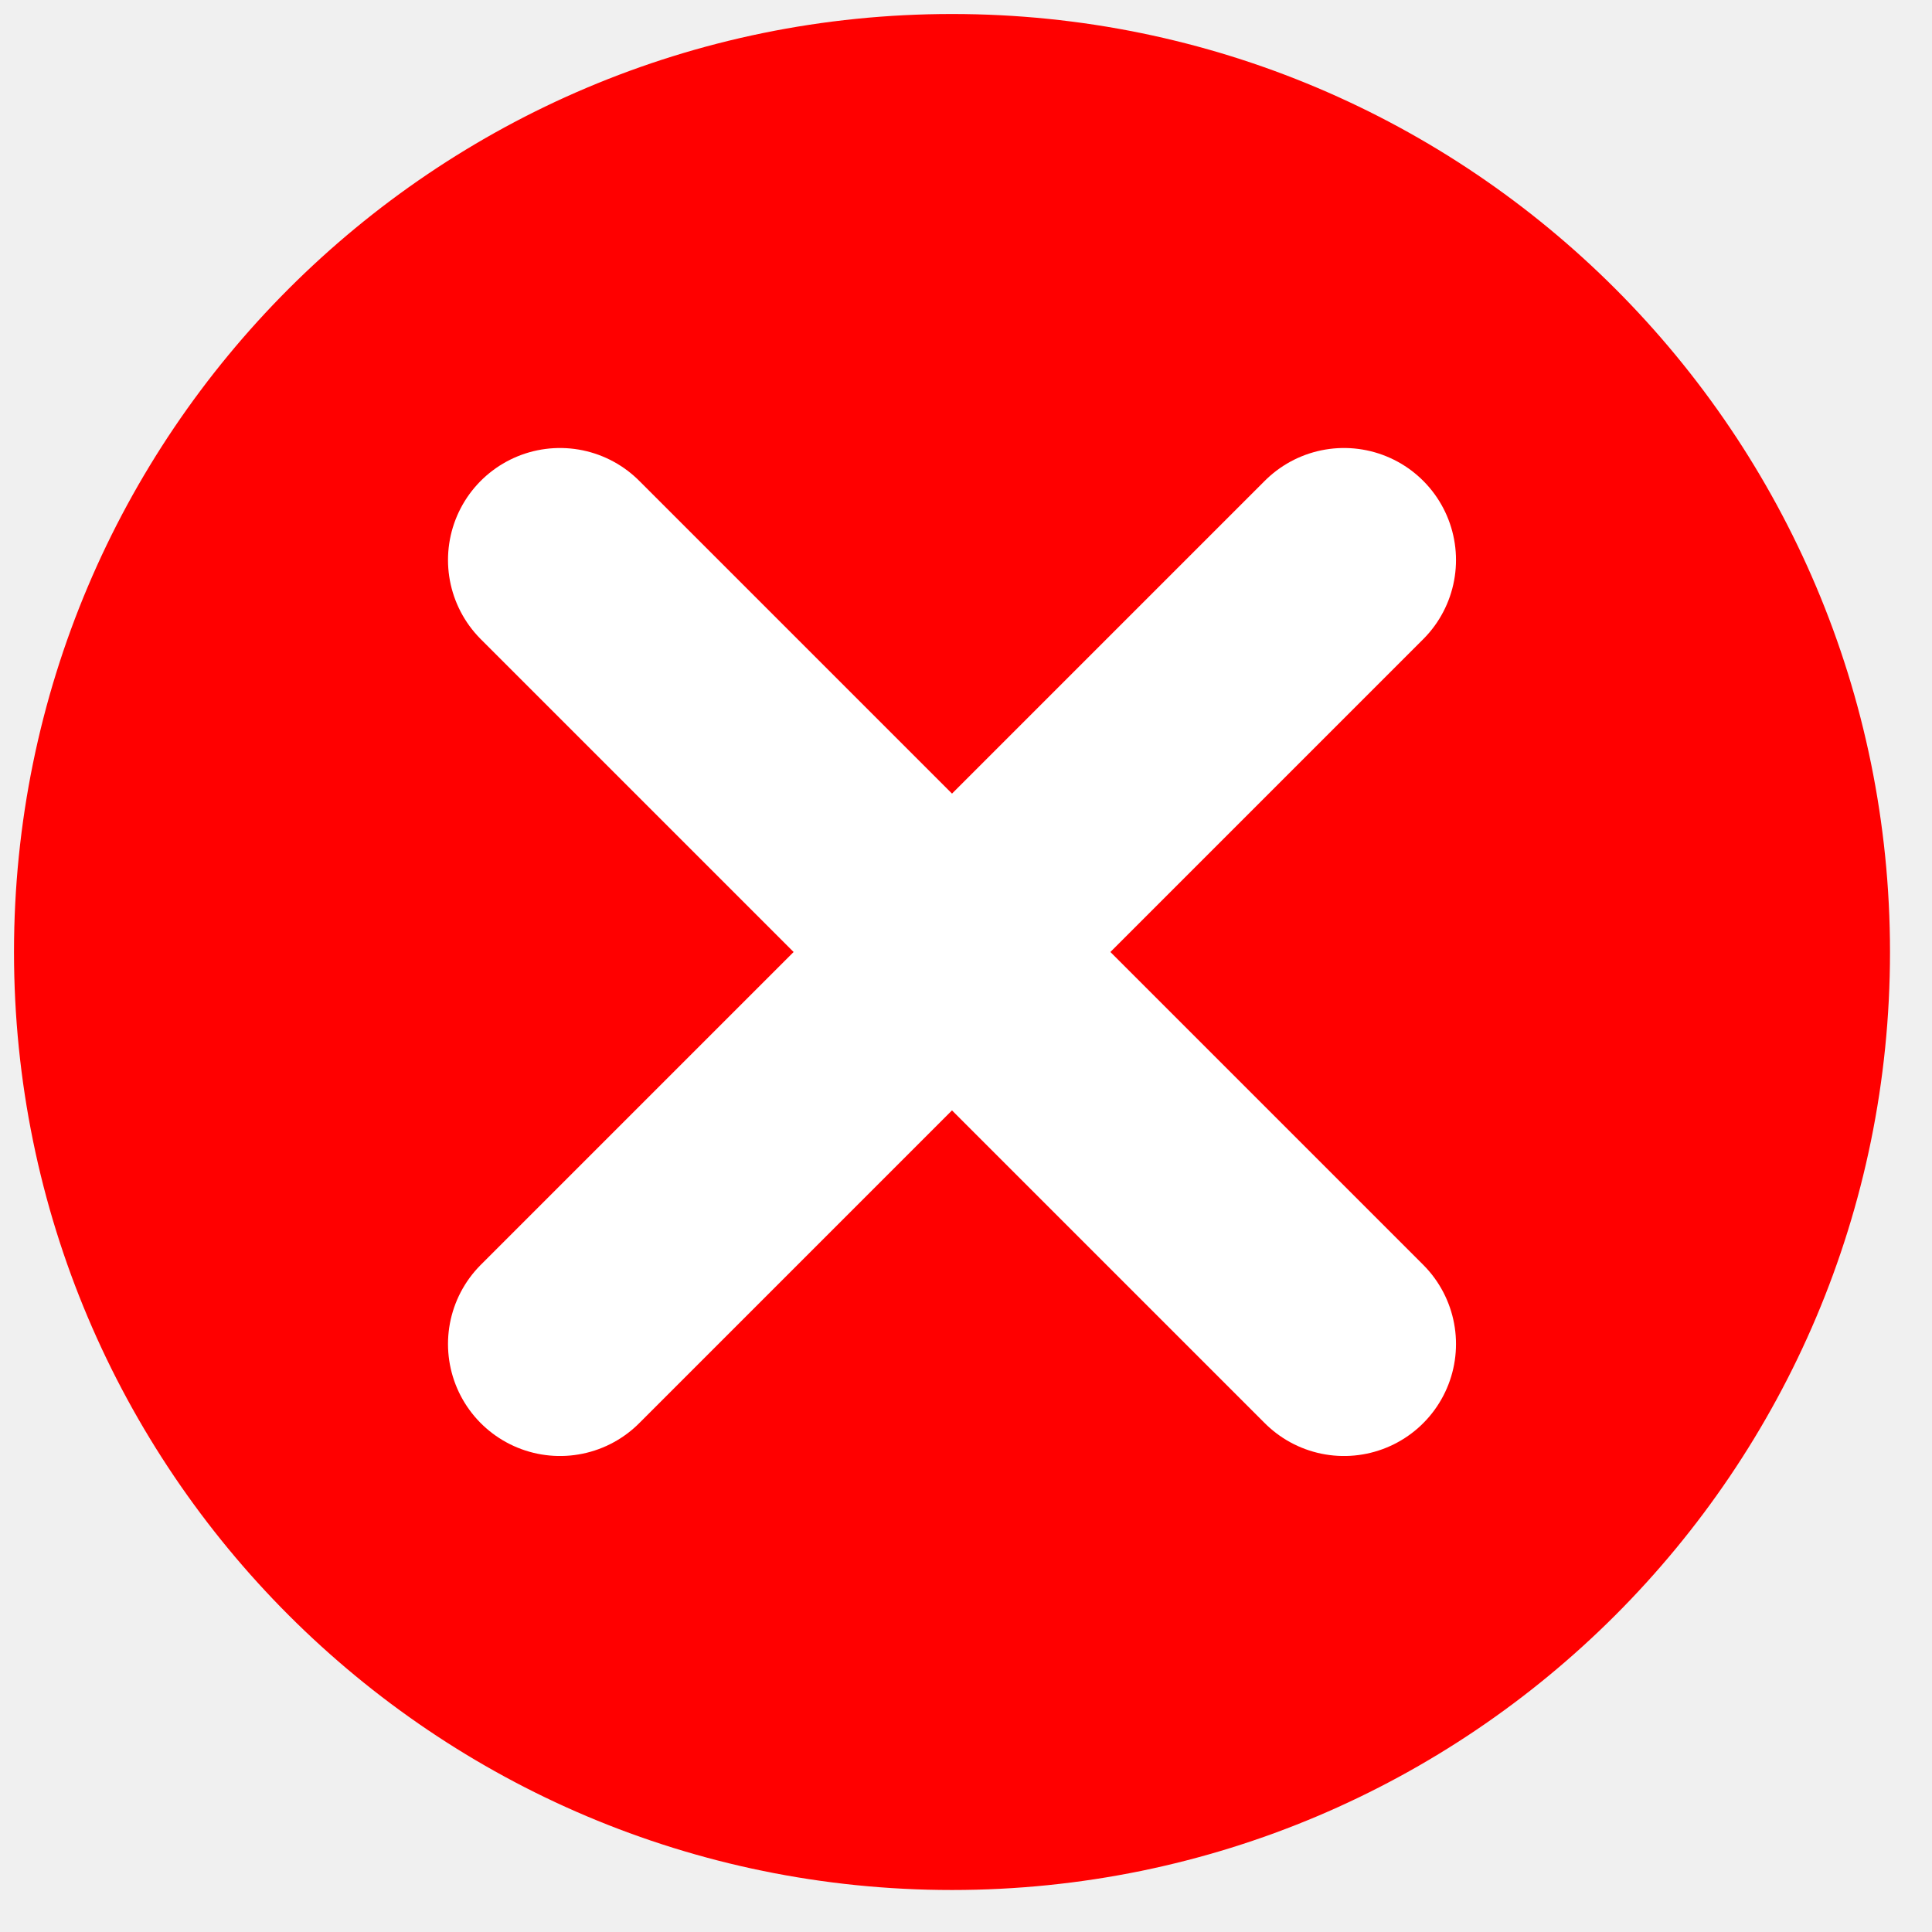
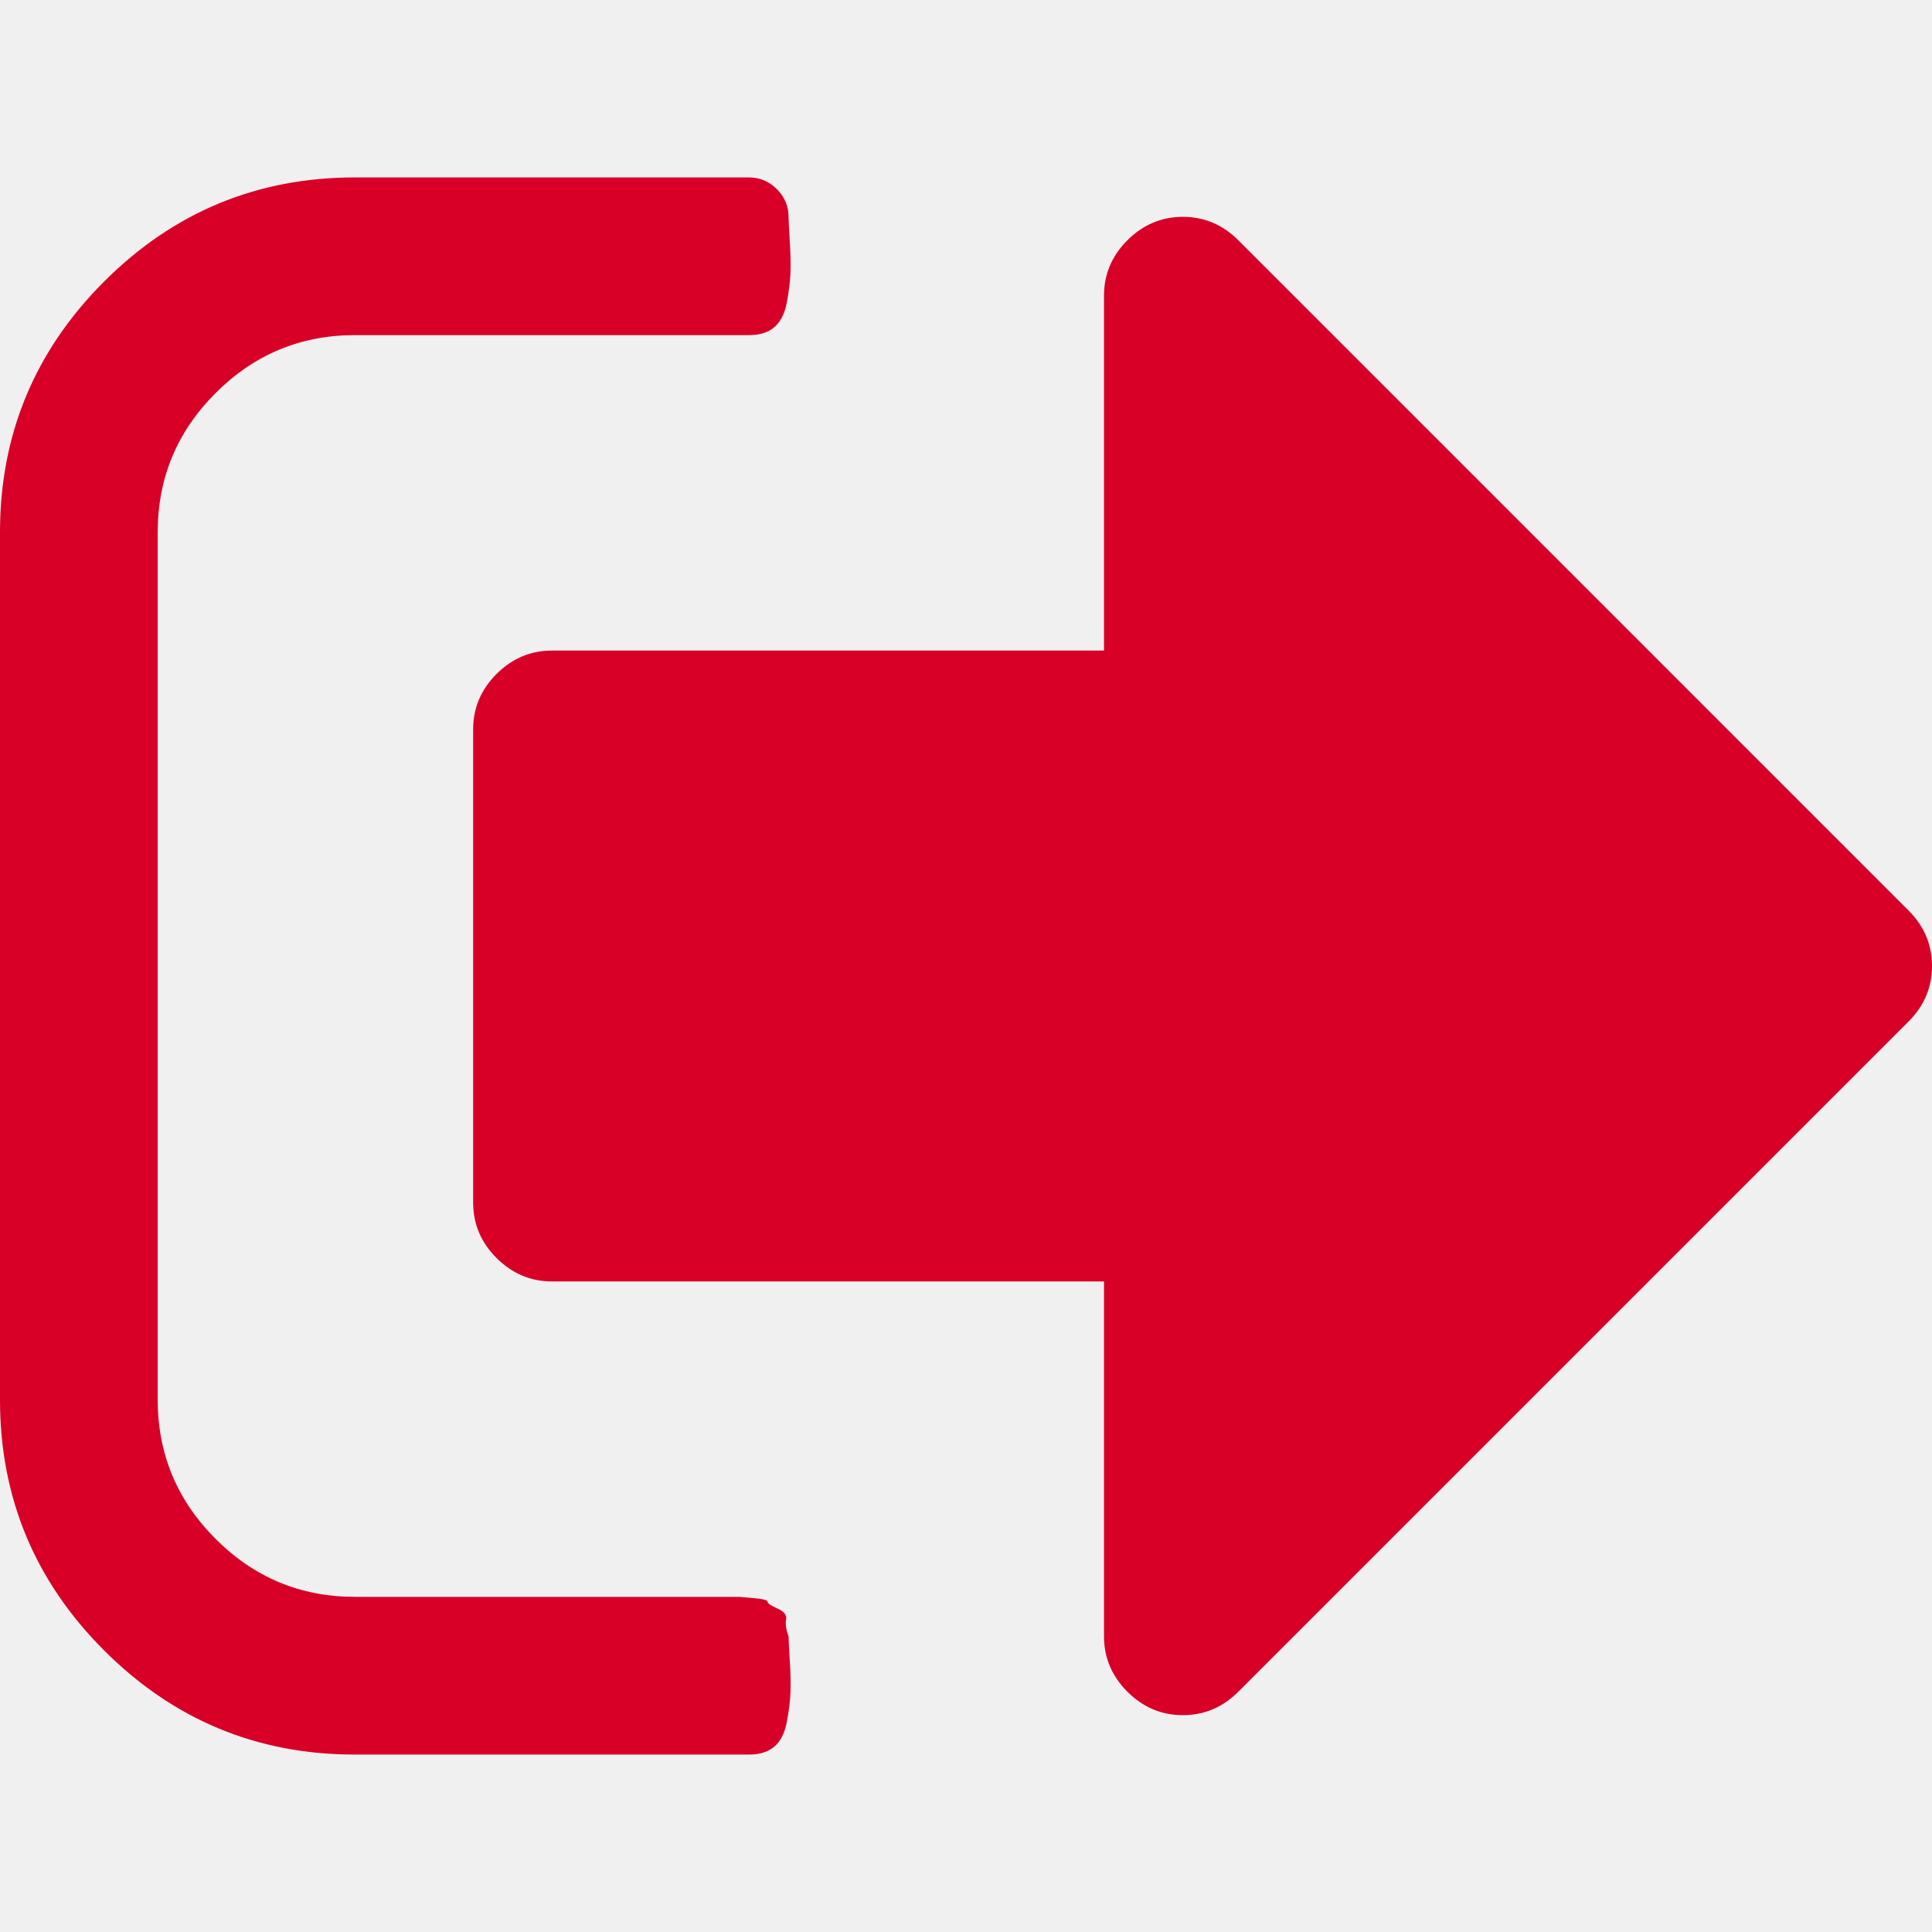
- <svg xmlns="http://www.w3.org/2000/svg" width="69" height="69" version="1.1">
-   <circle cx="34" cy="34" r="32" stroke="#FF0000" stroke-width="3" fill="#FF0000" />
-   <line x1="20" y1="20" x2="48" y2="48" stroke="white" stroke-width="8" fill="white" stroke-linecap="round" />
-   <line x1="20" y1="48" x2="48" y2="20" stroke="white" stroke-width="8" fill="white" stroke-linecap="round" />
+ <svg xmlns="http://www.w3.org/2000/svg" version="1.1" id="Capa_1" x="0px" y="0px" width="512px" height="512px" viewBox="0 0 447.674 447.674" style="enable-background:new 0 0 447.674 447.674;" xml:space="preserve">
+   <g>
+     <g>
+       <path d="M182.725,379.151c-0.572-1.522-0.769-2.816-0.575-3.863c0.193-1.04-0.472-1.902-1.997-2.566    c-1.525-0.664-2.286-1.191-2.286-1.567c0-0.38-1.093-0.667-3.284-0.855c-2.19-0.191-3.283-0.288-3.283-0.288h-3.71h-3.14H82.224    c-12.562,0-23.317-4.469-32.264-13.421c-8.945-8.946-13.417-19.698-13.417-32.258V123.335c0-12.562,4.471-23.313,13.417-32.259    c8.947-8.947,19.702-13.422,32.264-13.422h91.361c2.475,0,4.421-0.614,5.852-1.854c1.425-1.237,2.375-3.094,2.853-5.568    c0.476-2.474,0.763-4.708,0.859-6.707c0.094-1.997,0.048-4.521-0.144-7.566c-0.189-3.044-0.284-4.947-0.284-5.712    c0-2.474-0.905-4.611-2.712-6.423c-1.809-1.804-3.949-2.709-6.423-2.709H82.224c-22.648,0-42.016,8.042-58.101,24.125    C8.042,81.323,0,100.688,0,123.338v200.994c0,22.648,8.042,42.018,24.123,58.095c16.085,16.091,35.453,24.133,58.101,24.133    h91.365c2.475,0,4.422-0.622,5.852-1.854c1.425-1.239,2.375-3.094,2.853-5.571c0.476-2.471,0.763-4.716,0.859-6.707    c0.094-1.999,0.048-4.518-0.144-7.563C182.818,381.817,182.725,379.915,182.725,379.151z" fill="#D80027" />
+       <path d="M442.249,210.989L286.935,55.67c-3.614-3.612-7.898-5.424-12.847-5.424c-4.949,0-9.233,1.812-12.851,5.424    c-3.617,3.617-5.424,7.904-5.424,12.85v82.226H127.907c-4.952,0-9.233,1.812-12.85,5.424c-3.617,3.617-5.424,7.901-5.424,12.85    v109.636c0,4.948,1.807,9.232,5.424,12.847c3.621,3.61,7.901,5.427,12.85,5.427h127.907v82.225c0,4.945,1.807,9.233,5.424,12.847    c3.617,3.617,7.901,5.428,12.851,5.428c4.948,0,9.232-1.811,12.847-5.428L442.249,236.69c3.617-3.62,5.425-7.898,5.425-12.848    C447.674,218.894,445.866,214.606,442.249,210.989z" fill="#D80027" />
+     </g>
+   </g>
</svg>
